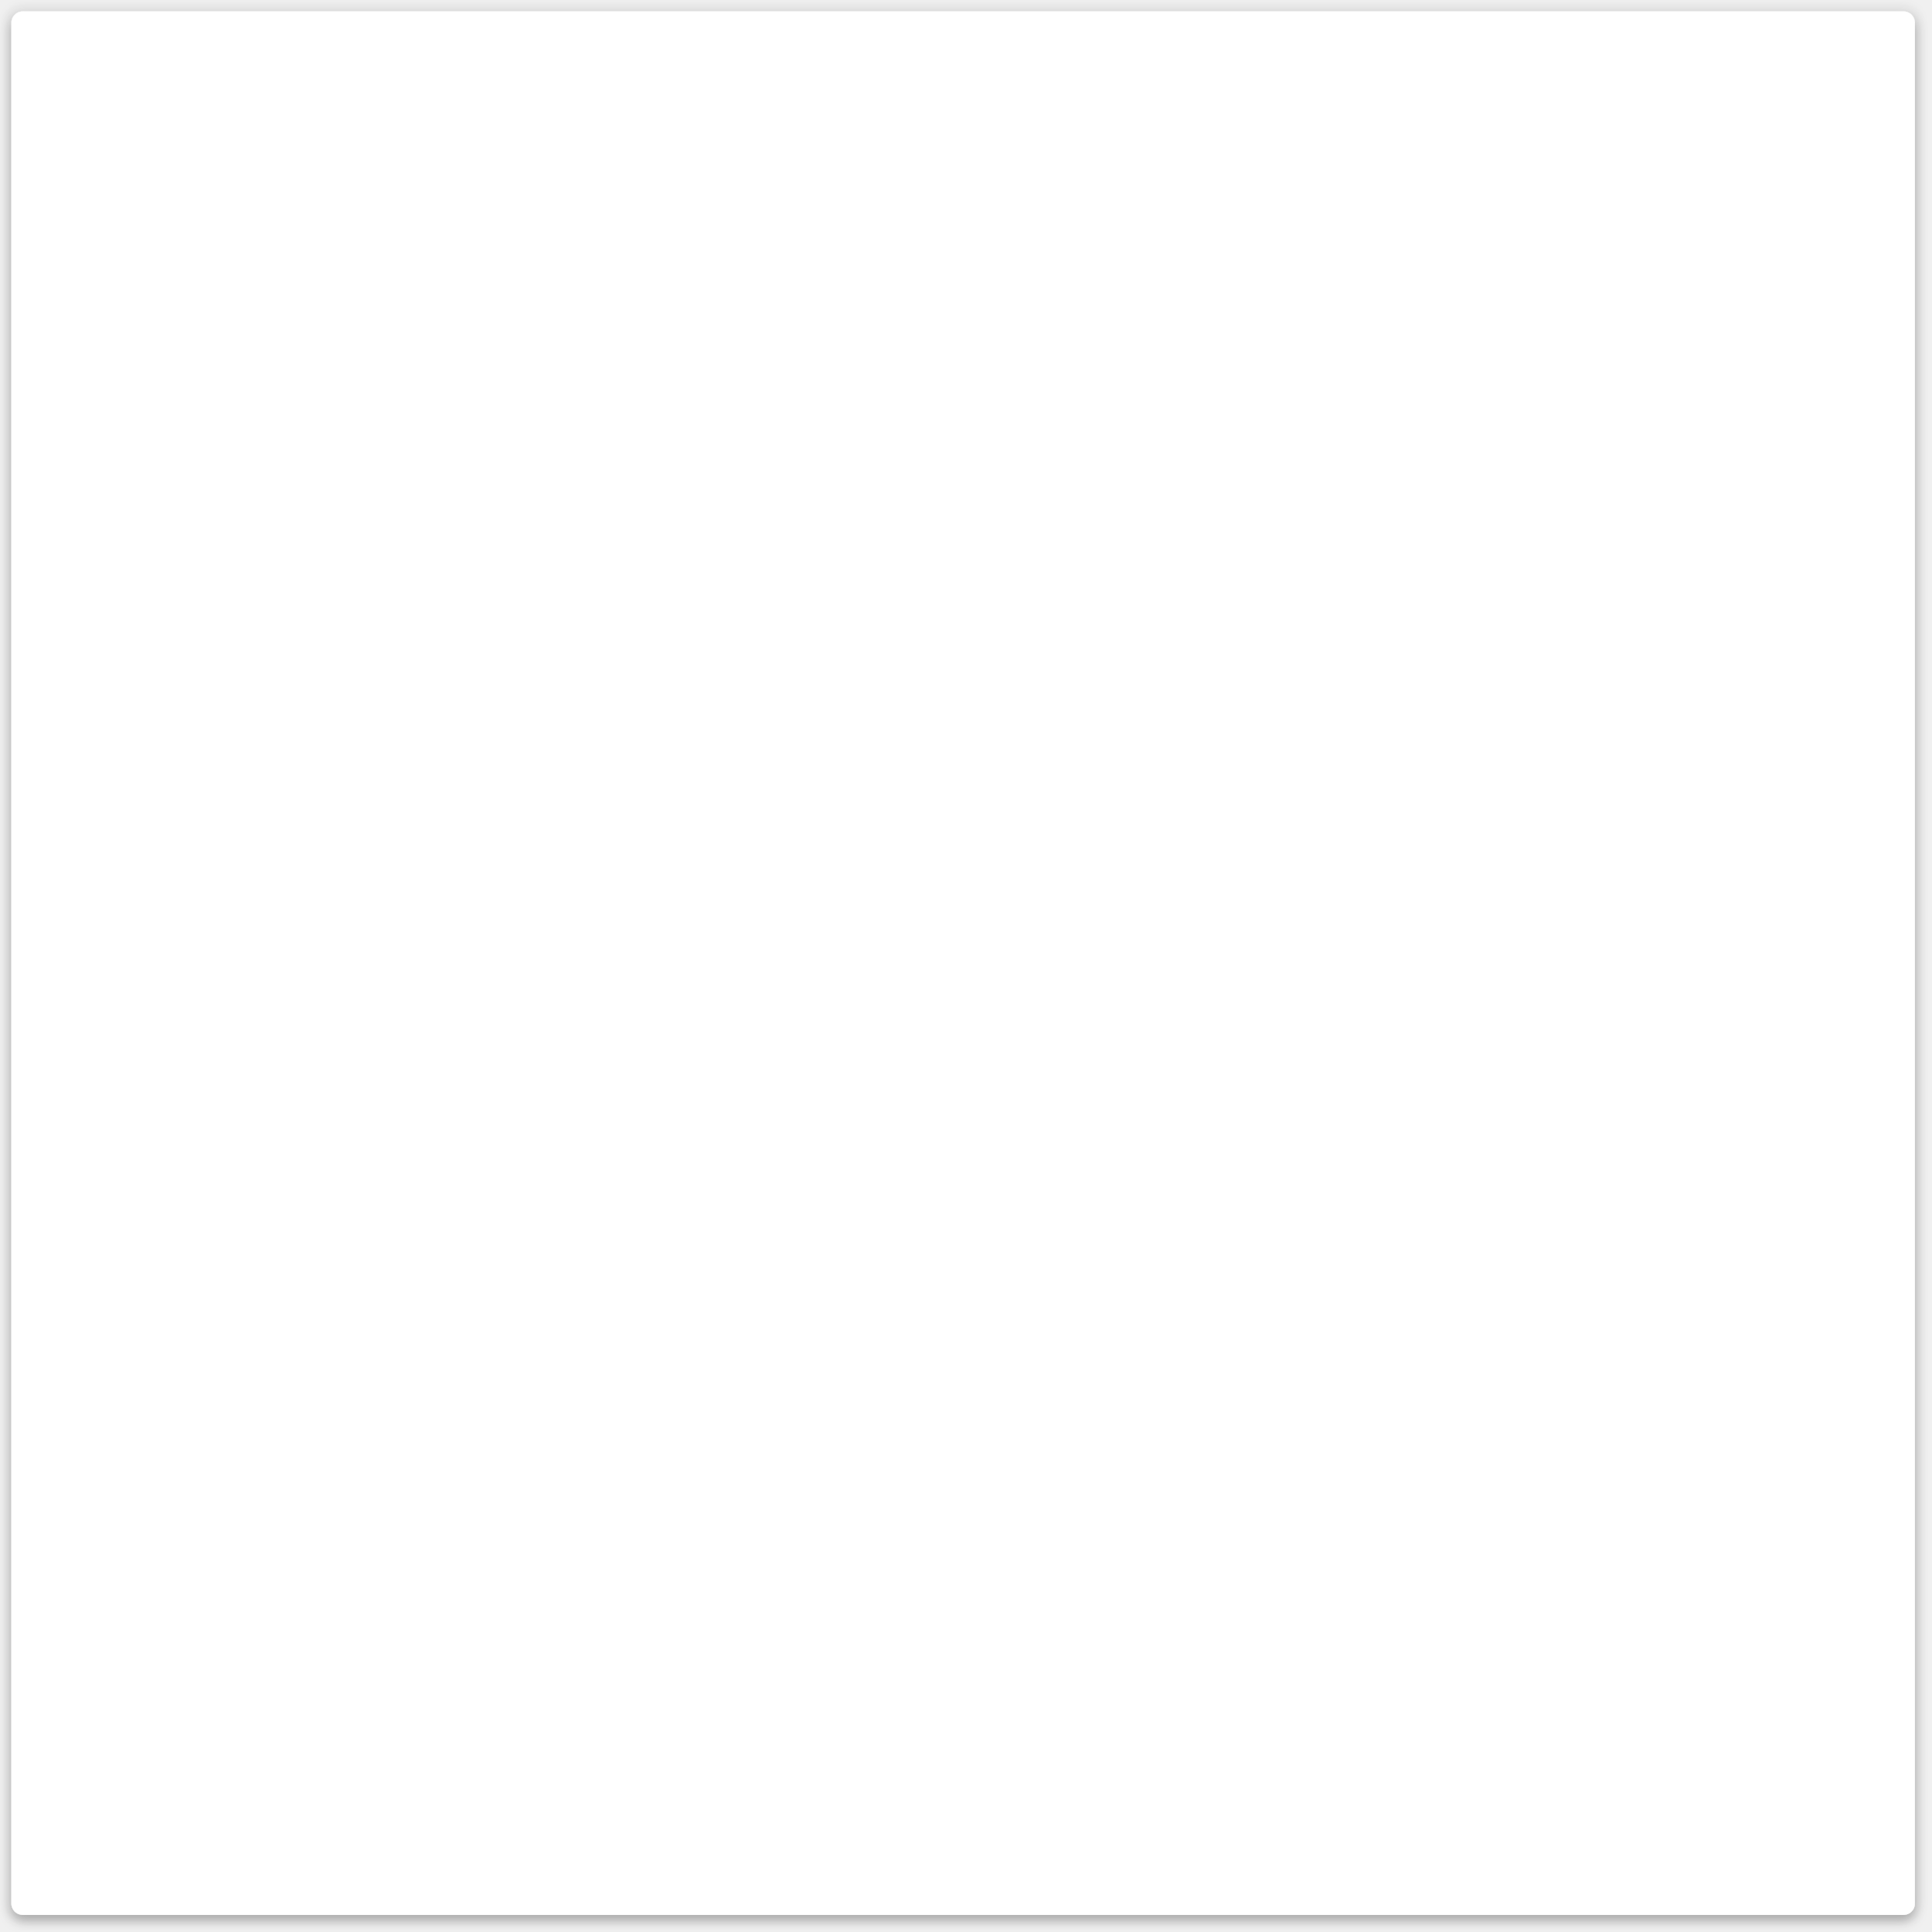
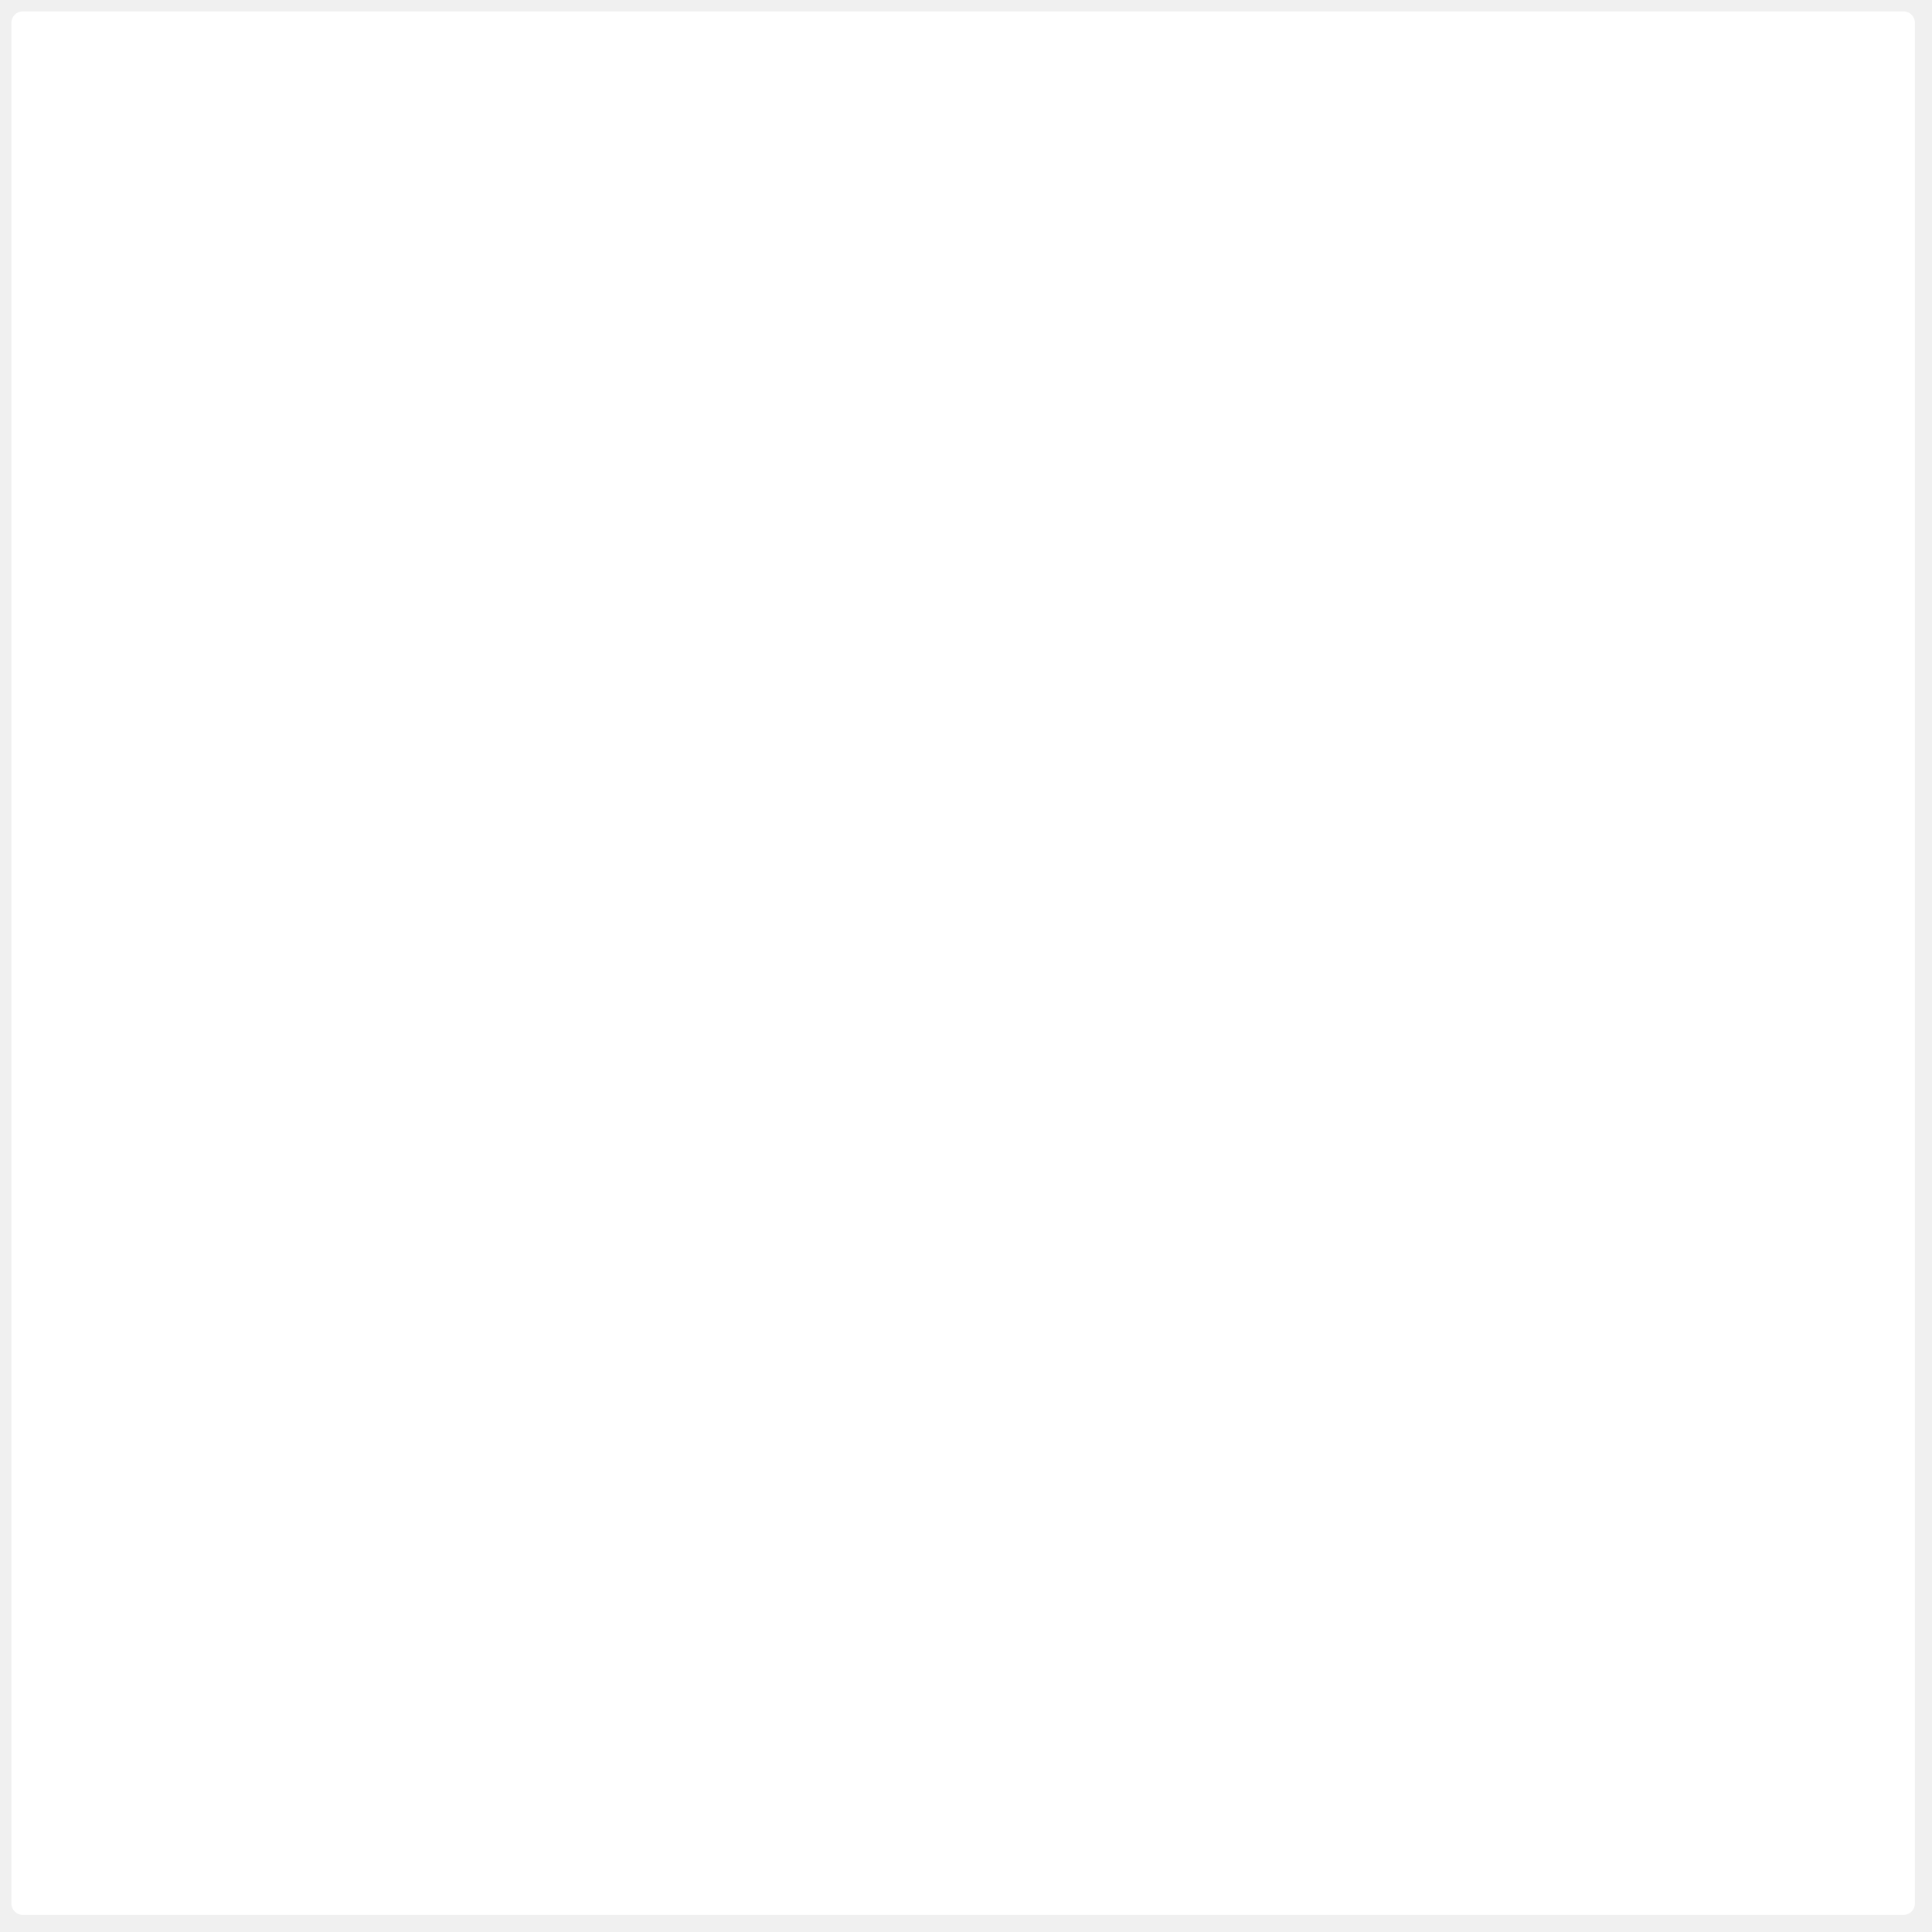
<svg xmlns="http://www.w3.org/2000/svg" width="339" height="339" viewBox="0 0 339 339">
  <defs>
    <style>
      .cls-1 {
        fill: #fff;
        filter: url(#filter);
      }
    </style>
-     <filter id="filter" x="0" y="0" width="339" height="339" filterUnits="userSpaceOnUse">
+     <filter x="0" y="0" width="339" height="339" filterUnits="userSpaceOnUse">
      <feOffset result="offset" dy="1" in="SourceAlpha" />
      <feGaussianBlur result="blur" stdDeviation="1" />
      <feFlood result="flood" flood-opacity="0.28" />
      <feComposite result="composite" operator="in" in2="blur" />
      <feGaussianBlur result="blur-2" stdDeviation="1" in="SourceAlpha" />
      <feComposite result="composite-2" />
      <feComposite result="composite-3" />
      <feComposite result="composite-4" />
      <feFlood result="flood-2" flood-opacity="0.04" />
      <feComposite result="composite-5" operator="in" in2="composite-4" />
      <feBlend result="blend" in2="composite" />
      <feBlend result="blend-2" in="SourceGraphic" />
    </filter>
  </defs>
-   <rect id="Rounded_Rectangle_15" data-name="Rounded Rectangle 15" class="cls-1" x="2" y="2" width="334" height="334" rx="2" ry="2" />
+   <rect data-name="Rounded Rectangle 15" class="cls-1" x="2" y="2" width="334" height="334" rx="2" ry="2" />
</svg>
